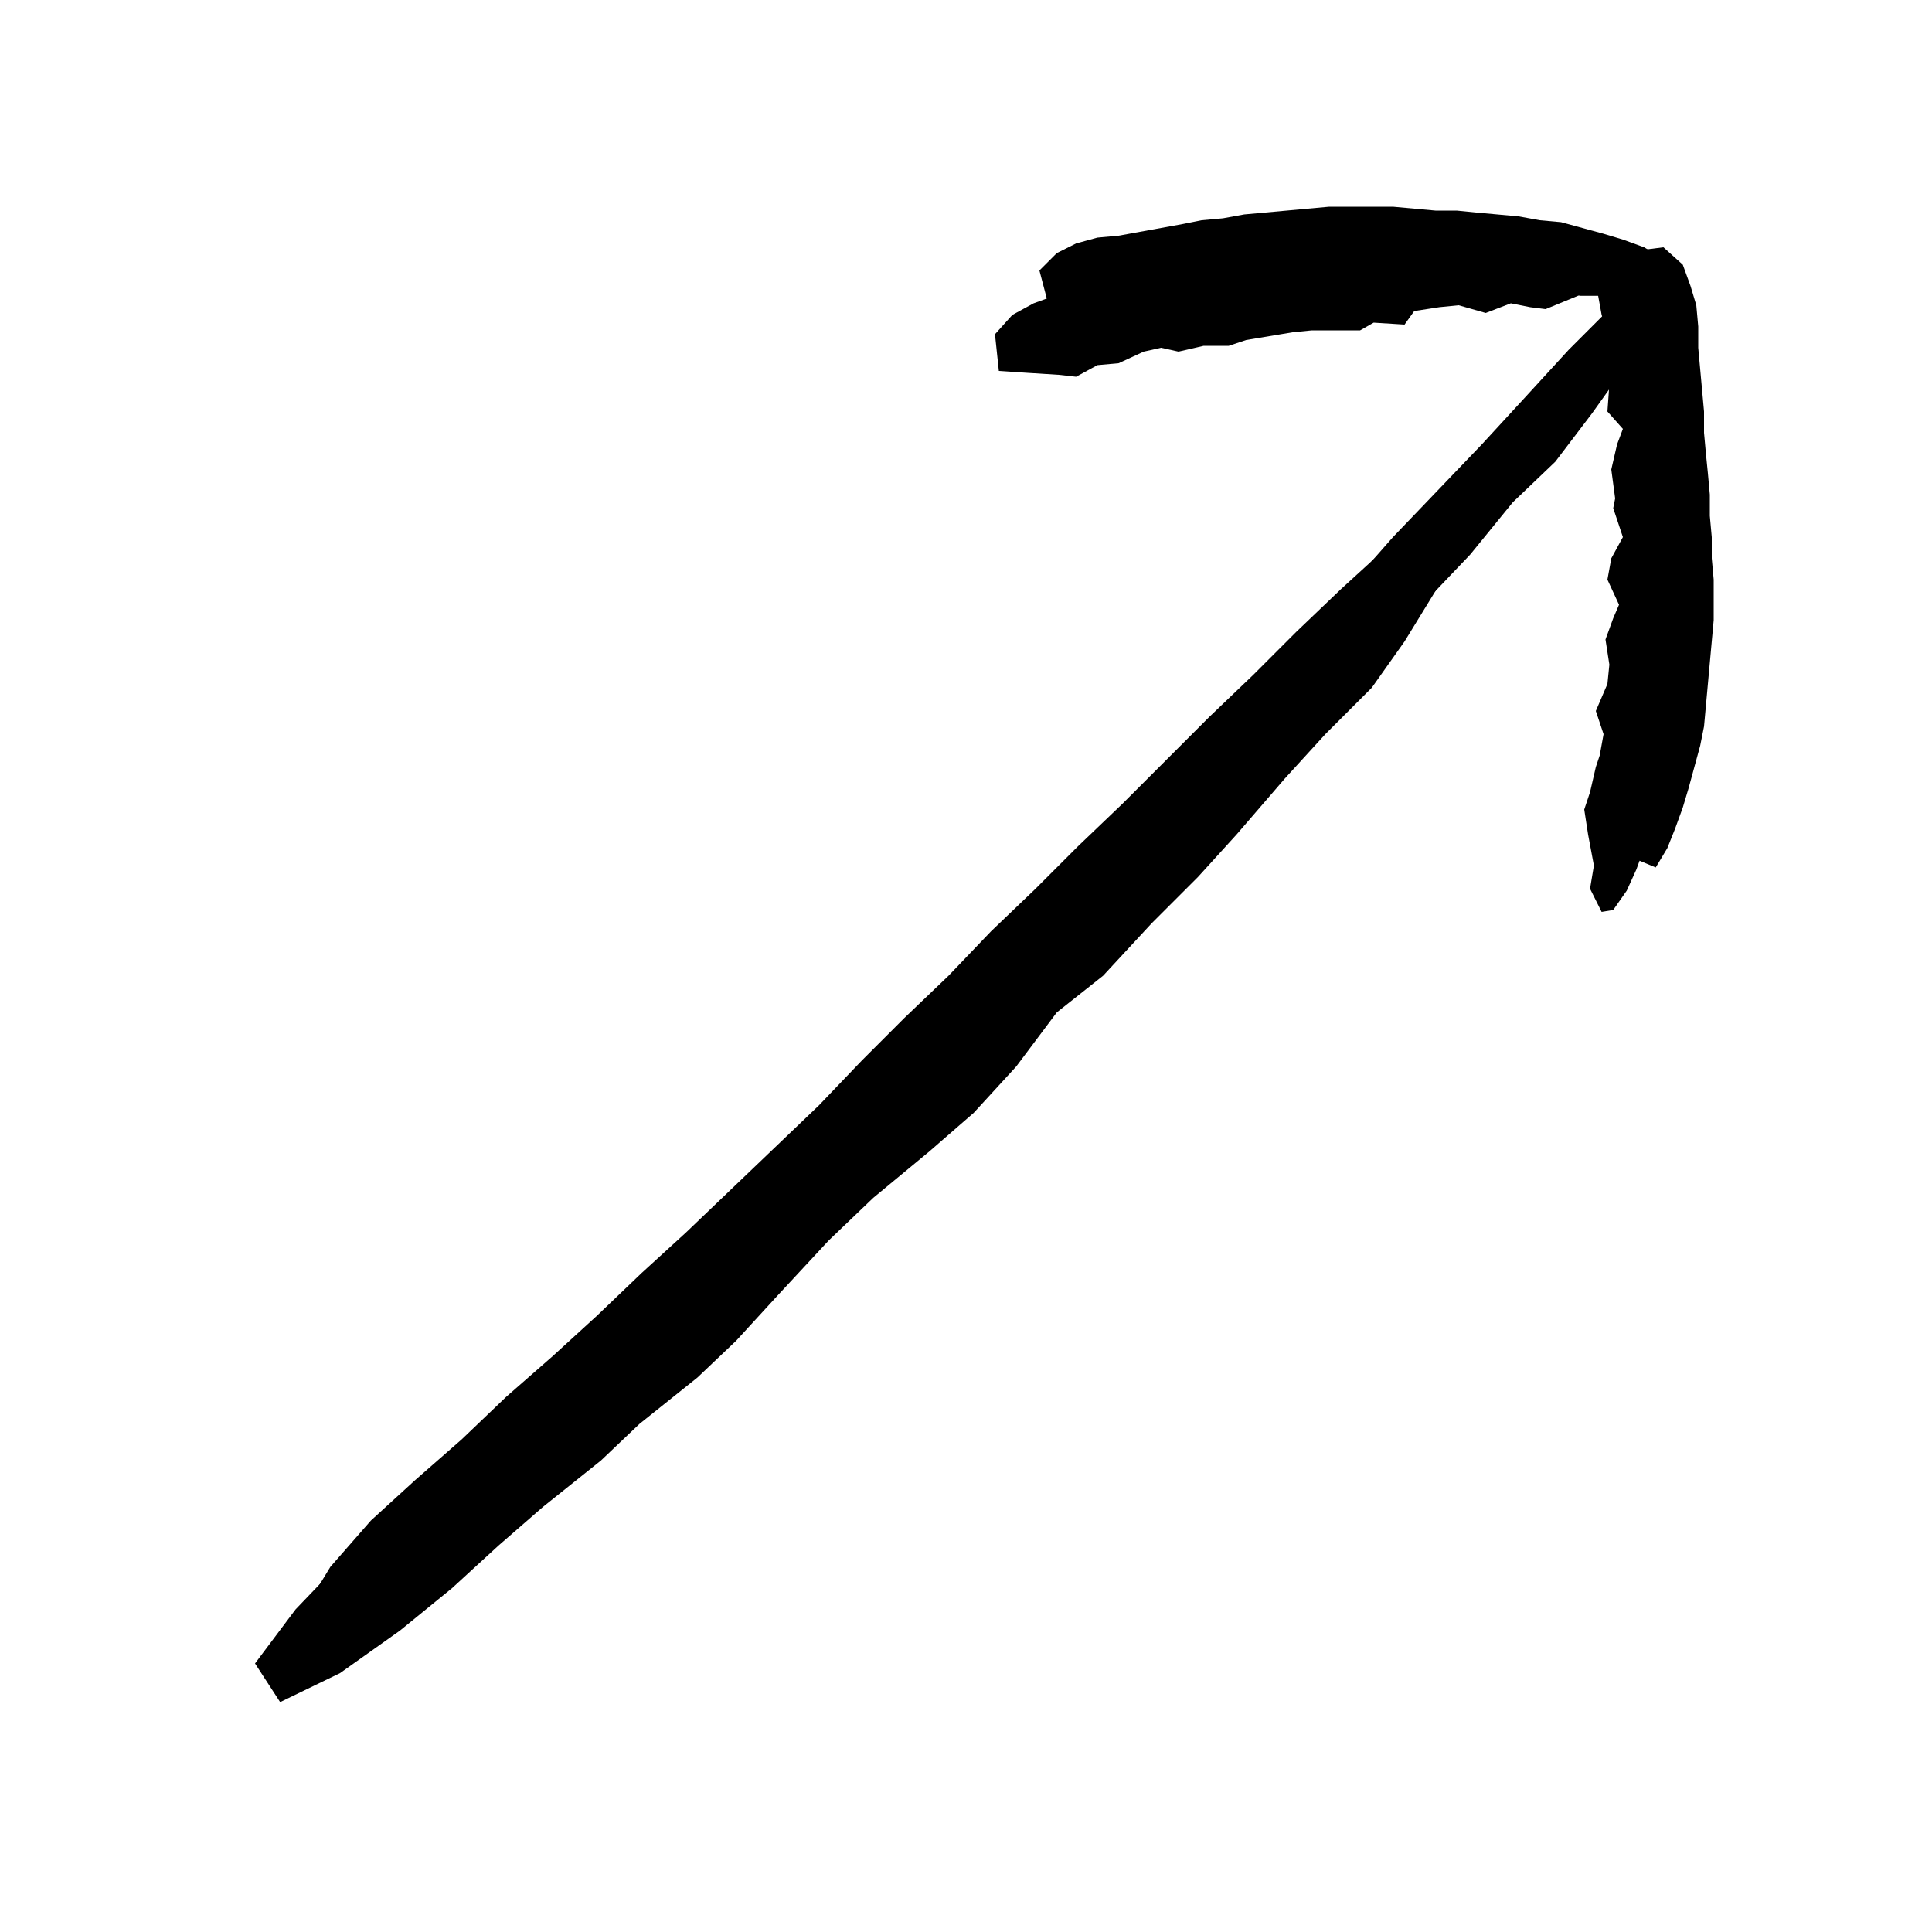
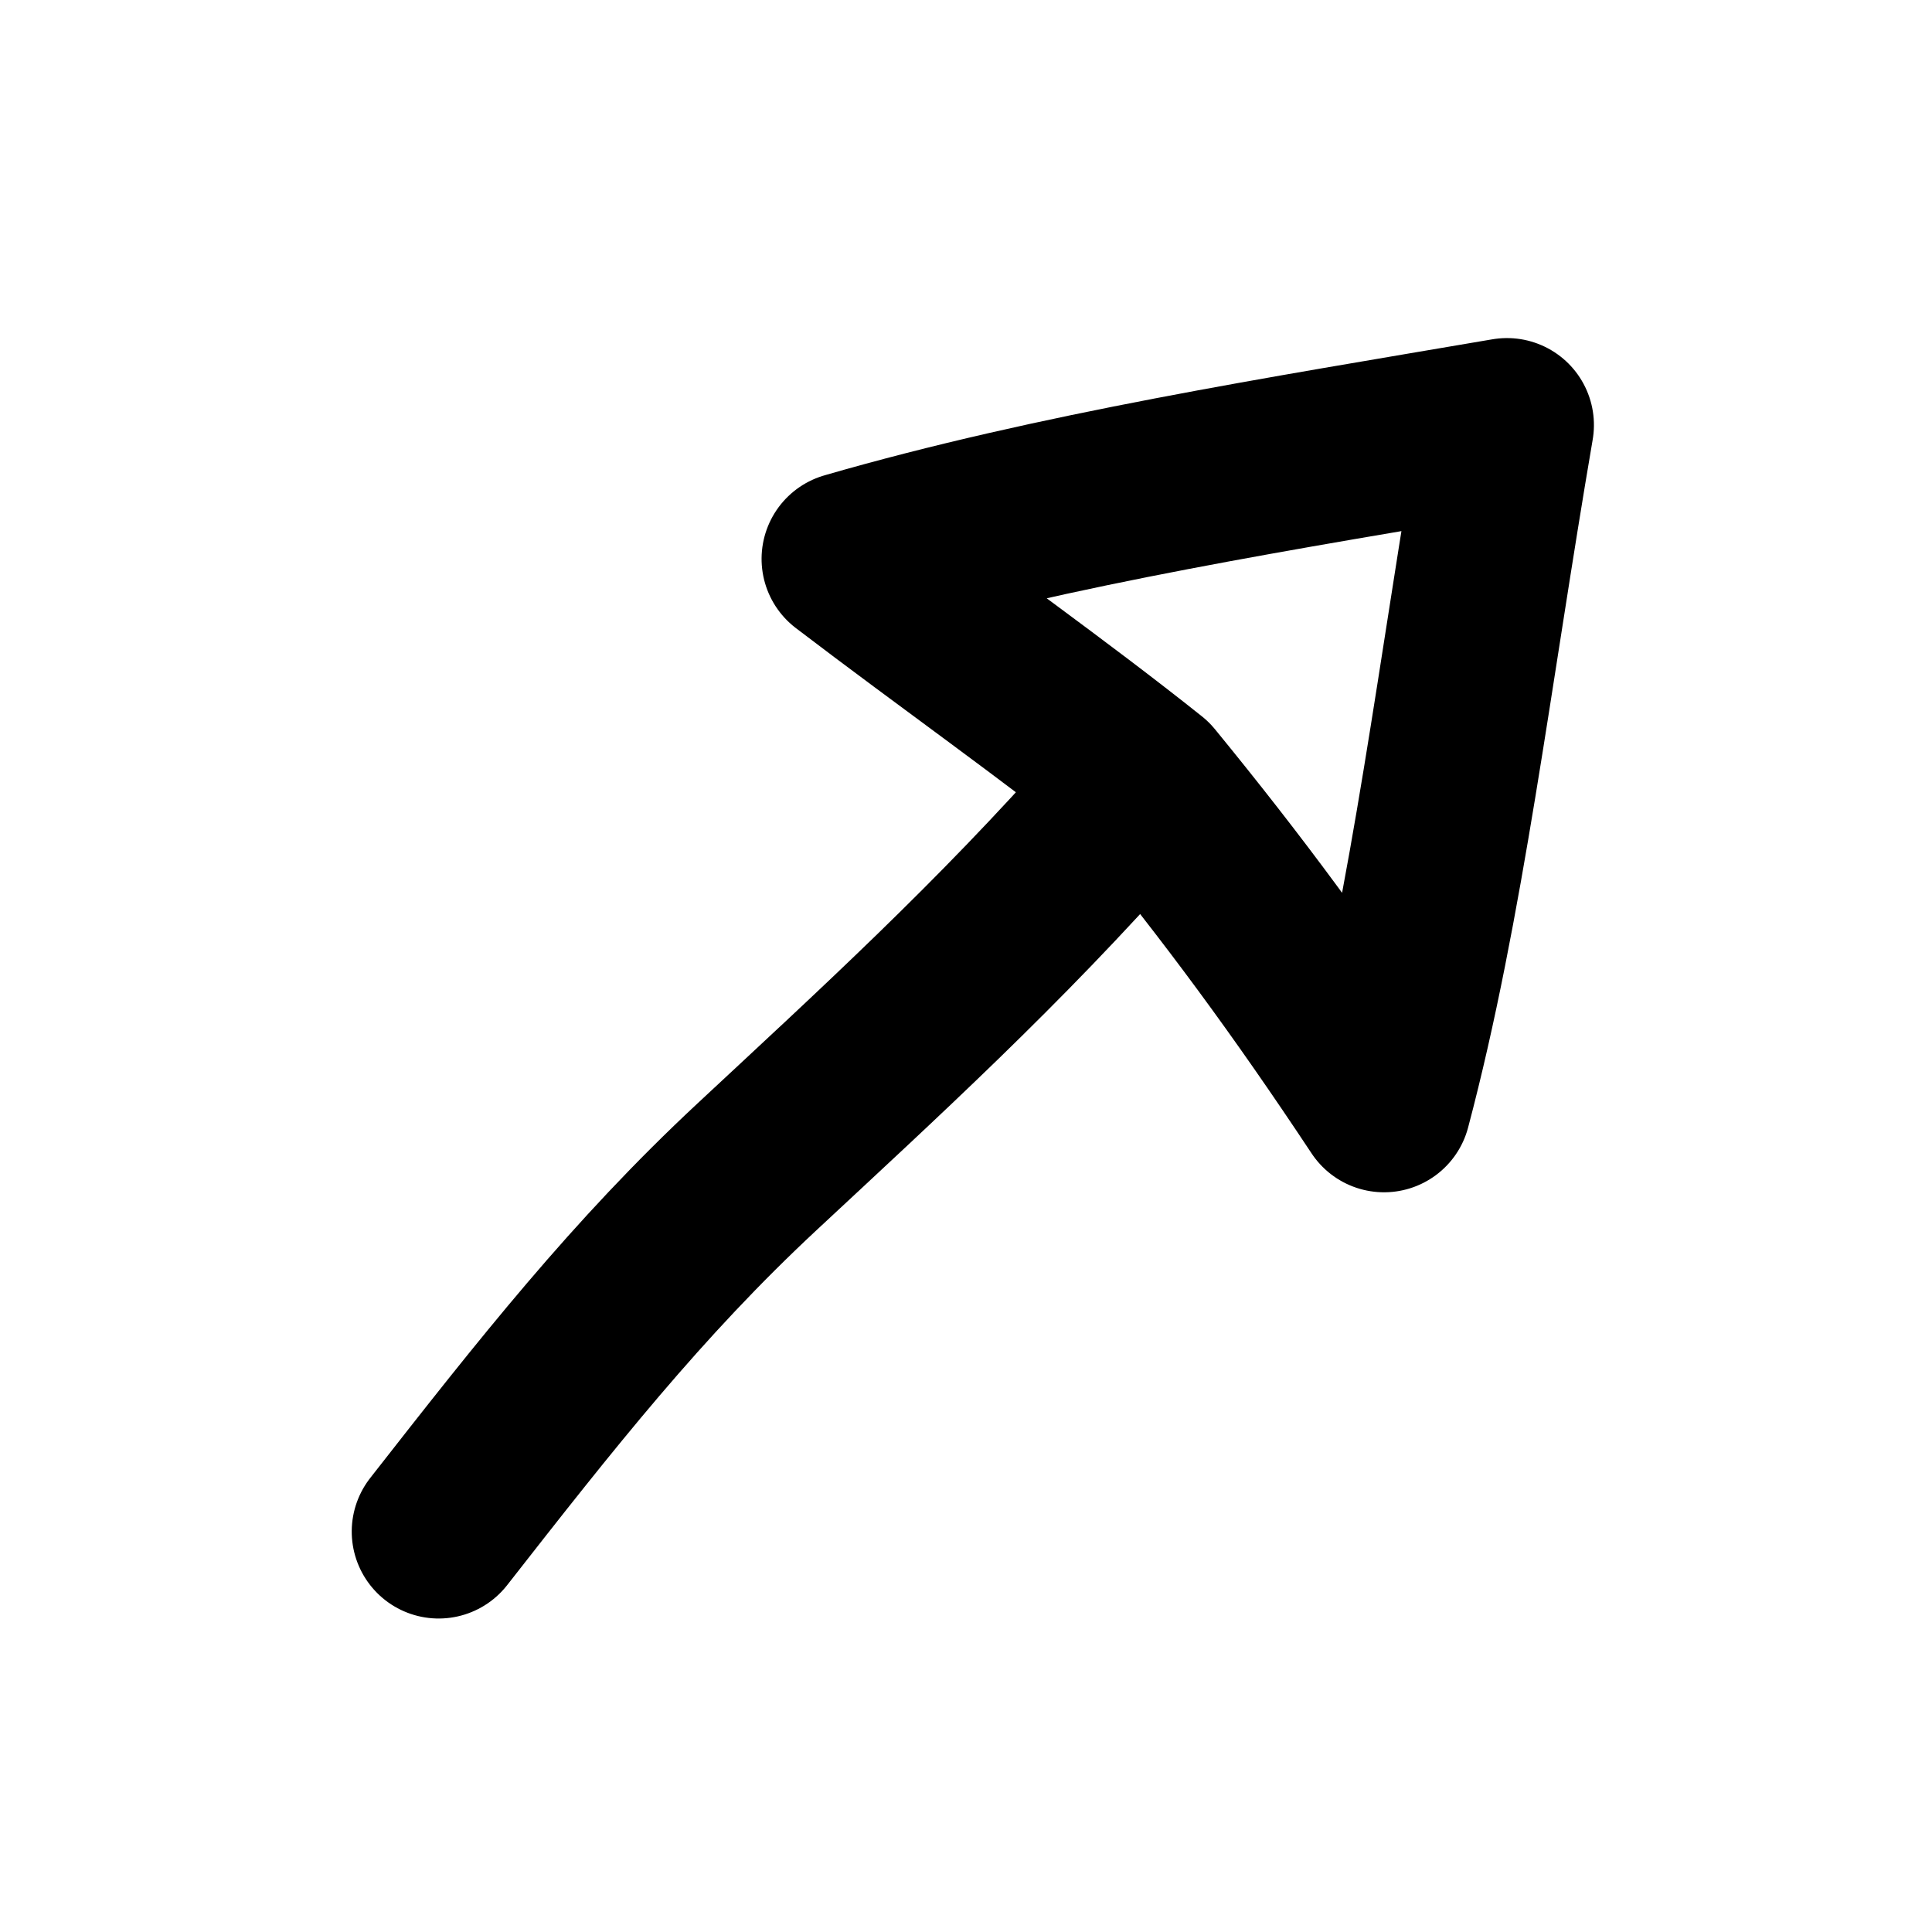
<svg xmlns="http://www.w3.org/2000/svg" viewBox="0 0 100 100">
-   <path d="M14.5 88.1 L17.6 86.6 L20.7 84.4 L23.4 82.2 L25.8 80.0 L28.1 78.0 L31.1 75.6 L33.1 73.7 L36.1 71.3 L38.1 69.4 L40.3 67.0 L42.9 64.2 L45.2 62.0 L48.1 59.6 L50.4 57.6 L52.6 55.2 L54.7 52.4 L57.1 50.5 L59.6 47.8 L62.0 45.4 L64.0 43.2 L66.5 40.3 L68.6 38.0 L71.0 35.6 L72.7 33.2 L74.6 30.1 L77.1 27.2 L78.8 24.4 L80.9 22.2 L82.7 19.5 L84.2 16.4 L83.6 15.7 L81.2 18.1 L79.0 20.5 L76.7 23.0 L74.4 25.4 L72.1 27.8 L69.9 30.3 L67.7 32.8 L65.5 35.2 L63.2 37.7 L61.0 40.1 L58.7 42.5 L56.5 44.9 L54.2 47.3 L51.9 49.7 L49.6 52.1 L47.3 54.5 L45.0 56.8 L42.6 59.1 L40.2 61.4 L37.8 63.7 L35.4 65.9 L32.9 68.1 L30.4 70.3 L27.9 72.5 L25.3 74.6 L22.8 76.7 L20.2 78.8 L17.6 80.9 L15.3 83.3 L13.2 86.1Z" />
-   <path d="M54.3 15.9 L55.7 16.8 L56.5 16.6 L57.2 16.5 L58.7 16.5 L59.9 15.9 L60.6 16.0 L61.4 15.7 L62.5 15.4 L63.5 15.8 L64.6 15.4 L65.8 15.8 L66.6 15.4 L68.0 15.7 L69.2 15.6 L69.9 15.2 L71.0 15.5 L72.4 14.9 L72.9 14.9 L74.0 15.1 L75.3 14.9 L75.9 15.0 L77.2 15.1 L78.7 15.2 L79.4 15.2 L80.6 14.8 L81.8 15.3 L82.9 15.3 L83.6 14.9 L84.5 15.0 L85.6 14.3 L86.1 13.4 L85.1 12.8 L84.0 12.4 L83.0 12.1 L81.9 11.8 L80.8 11.5 L79.7 11.4 L78.6 11.2 L77.5 11.1 L76.4 11.0 L75.4 10.9 L74.3 10.9 L73.2 10.8 L72.1 10.7 L71.0 10.7 L69.9 10.7 L68.8 10.7 L67.7 10.8 L66.6 10.9 L65.5 11.0 L64.4 11.1 L63.3 11.3 L62.2 11.4 L61.2 11.6 L60.1 11.8 L59.0 12.0 L57.9 12.2 L56.8 12.3 L55.7 12.6 L54.7 13.1 L53.8 14.0Z" />
-   <path d="M83.7 13.0 L82.9 14.0 L82.7 15.2 L82.9 16.3 L83.4 17.8 L83.0 18.7 L83.3 19.9 L83.2 21.3 L84.0 22.2 L83.7 23.0 L83.4 24.3 L83.6 25.8 L83.5 26.3 L84.0 27.8 L83.4 28.9 L83.2 30.0 L83.8 31.3 L83.5 32.0 L83.1 33.1 L83.3 34.4 L83.2 35.4 L82.6 36.8 L83.0 38.0 L82.8 39.1 L82.6 39.7 L82.3 41.0 L82.0 41.9 L82.2 43.2 L82.5 44.8 L82.3 46.0 L82.9 47.2 L83.5 47.1 L84.2 46.1 L84.7 45.0 L85.1 43.9 L85.6 42.8 L86.0 41.7 L86.3 40.6 L86.5 39.4 L86.7 38.3 L86.9 37.1 L87.0 36.0 L87.1 34.8 L87.2 33.7 L87.3 32.5 L87.4 31.4 L87.4 30.2 L87.5 29.0 L87.5 27.9 L87.5 26.7 L87.6 25.6 L87.6 24.4 L87.6 23.3 L87.7 22.1 L87.7 20.9 L87.7 19.8 L87.7 18.6 L87.7 17.4 L87.7 16.2 L87.5 15.1 L87.1 13.9 L86.1 12.9Z" />
-   <path d="M16.8 85.5 L19.7 84.0 L22.6 82.5 L25.1 80.1 L27.2 78.1 L29.1 75.8 L31.9 73.6 L34.1 71.2 L35.9 69.2 L38.3 67.0 L41.1 64.5 L42.9 62.7 L45.5 60.0 L47.3 57.7 L50.2 56.0 L51.9 53.8 L54.8 51.5 L56.6 49.2 L58.7 46.6 L61.5 44.8 L63.4 42.7 L65.5 40.4 L68.0 37.6 L69.8 35.4 L72.0 33.3 L74.1 30.8 L76.1 28.7 L78.3 26.0 L80.5 23.9 L82.4 21.4 L84.4 18.6 L83.7 17.9 L81.2 19.9 L78.8 22.0 L76.4 24.1 L74.1 26.2 L71.7 28.4 L69.4 30.5 L67.1 32.7 L64.9 34.9 L62.6 37.1 L60.3 39.4 L58.1 41.6 L55.8 43.8 L53.6 46.0 L51.3 48.2 L49.1 50.5 L46.8 52.7 L44.6 54.9 L42.4 57.2 L40.1 59.4 L37.8 61.6 L35.5 63.8 L33.2 65.9 L30.9 68.1 L28.6 70.2 L26.2 72.3 L23.9 74.5 L21.5 76.6 L19.2 78.7 L17.1 81.1 L15.4 83.9Z" />
-   <path d="M51.7 19.2 L53.2 19.3 L54.8 19.4 L55.7 19.5 L56.8 18.9 L57.9 18.8 L59.2 18.2 L60.1 18.0 L61.0 18.2 L62.3 17.9 L63.6 17.9 L64.5 17.6 L65.7 17.4 L66.9 17.2 L67.9 17.1 L69.3 17.1 L70.4 17.1 L71.1 16.7 L72.7 16.8 L73.2 16.1 L74.5 15.9 L75.5 15.8 L76.9 16.2 L78.2 15.7 L79.2 15.9 L80.0 16.0 L81.7 15.3 L82.8 15.3 L83.6 15.6 L85.0 14.8 L85.9 14.6 L86.0 13.4 L84.9 12.9 L83.7 12.6 L82.5 12.4 L81.4 12.2 L80.2 12.1 L79.0 12.0 L77.8 12.0 L76.6 12.0 L75.5 12.0 L74.3 12.0 L73.1 12.0 L71.9 12.1 L70.8 12.1 L69.6 12.3 L68.4 12.4 L67.3 12.6 L66.1 12.7 L64.9 13.0 L63.8 13.2 L62.6 13.4 L61.5 13.7 L60.4 14.0 L59.2 14.2 L58.1 14.5 L56.9 14.8 L55.8 15.1 L54.6 15.3 L53.5 15.7 L52.4 16.3 L51.5 17.3Z" />
-   <path d="M83.7 13.1 L83.5 14.1 L83.3 15.4 L83.0 16.4 L83.7 17.6 L83.5 18.9 L84.2 19.9 L83.9 20.5 L83.9 21.9 L84.2 22.4 L84.4 24.0 L84.8 24.6 L84.3 26.1 L84.6 27.0 L84.3 27.5 L84.7 28.8 L84.2 30.3 L84.6 31.2 L84.2 32.3 L84.1 33.3 L84.4 34.0 L84.4 35.4 L84.2 35.9 L84.3 37.0 L84.0 38.0 L83.9 39.1 L84.2 40.2 L84.6 41.3 L84.4 42.3 L84.4 43.2 L84.5 44.4 L85.7 44.9 L86.3 43.9 L86.7 42.9 L87.1 41.8 L87.4 40.8 L87.7 39.7 L88.0 38.6 L88.2 37.6 L88.3 36.5 L88.4 35.4 L88.5 34.3 L88.6 33.2 L88.7 32.1 L88.7 31.1 L88.7 30.0 L88.6 28.9 L88.6 27.8 L88.5 26.7 L88.5 25.6 L88.4 24.5 L88.3 23.5 L88.2 22.4 L88.2 21.3 L88.1 20.2 L88.0 19.1 L87.9 18.0 L87.9 16.9 L87.8 15.8 L87.5 14.8 L87.1 13.7 L86.1 12.8Z" />
+   <g transform="rotate(-45 50 50)" fill="none" stroke="#000" stroke-width="9" stroke-linecap="round" stroke-linejoin="round">
+     <path d="M10 51.4 C 19 50.3, 26.5 49.4, 35 49.7 S 52 50.4, 61.5 49.8" />
+     <path d="M60.6 30.8 C 61.5 37.5, 62.6 43.8, 63.3 50 C 62.6 57, 61.7 63, 60.2 70.4 C 69.5 65, 79 57.5, 89.6 50 C 80 43.2, 70.4 36.2, 60.6 30.8 Z" />
+   </g>
</svg>
